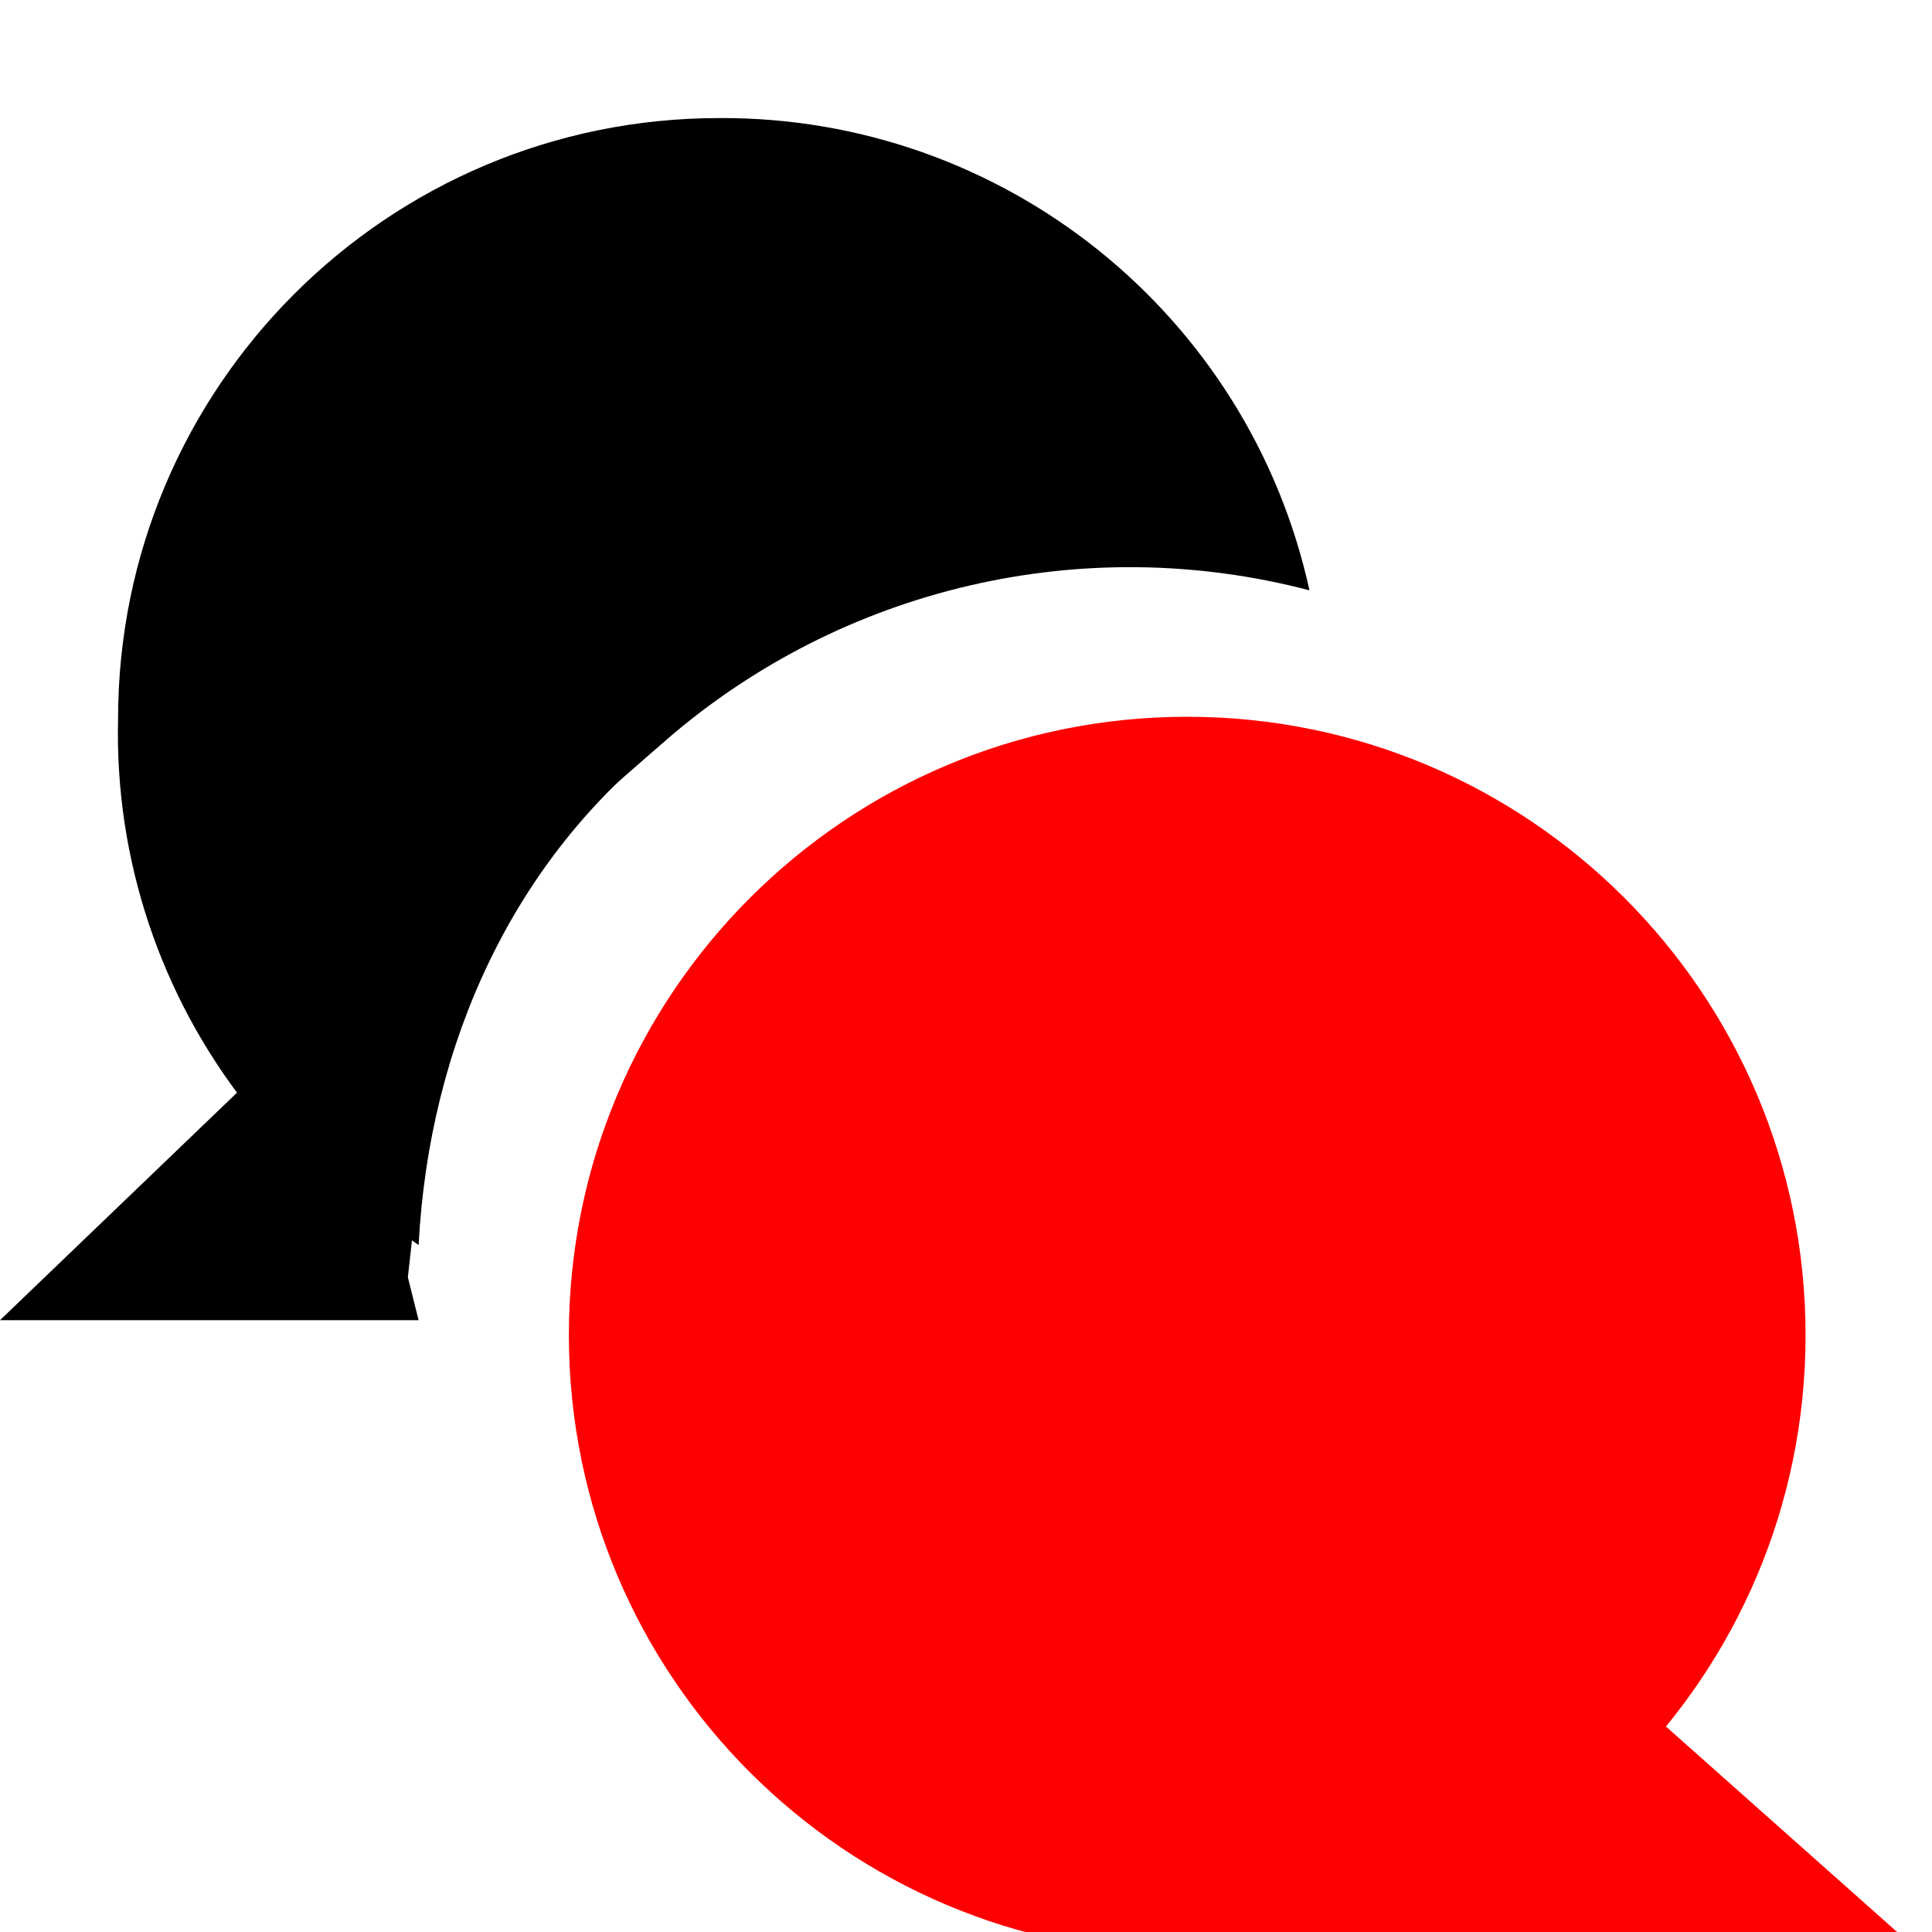
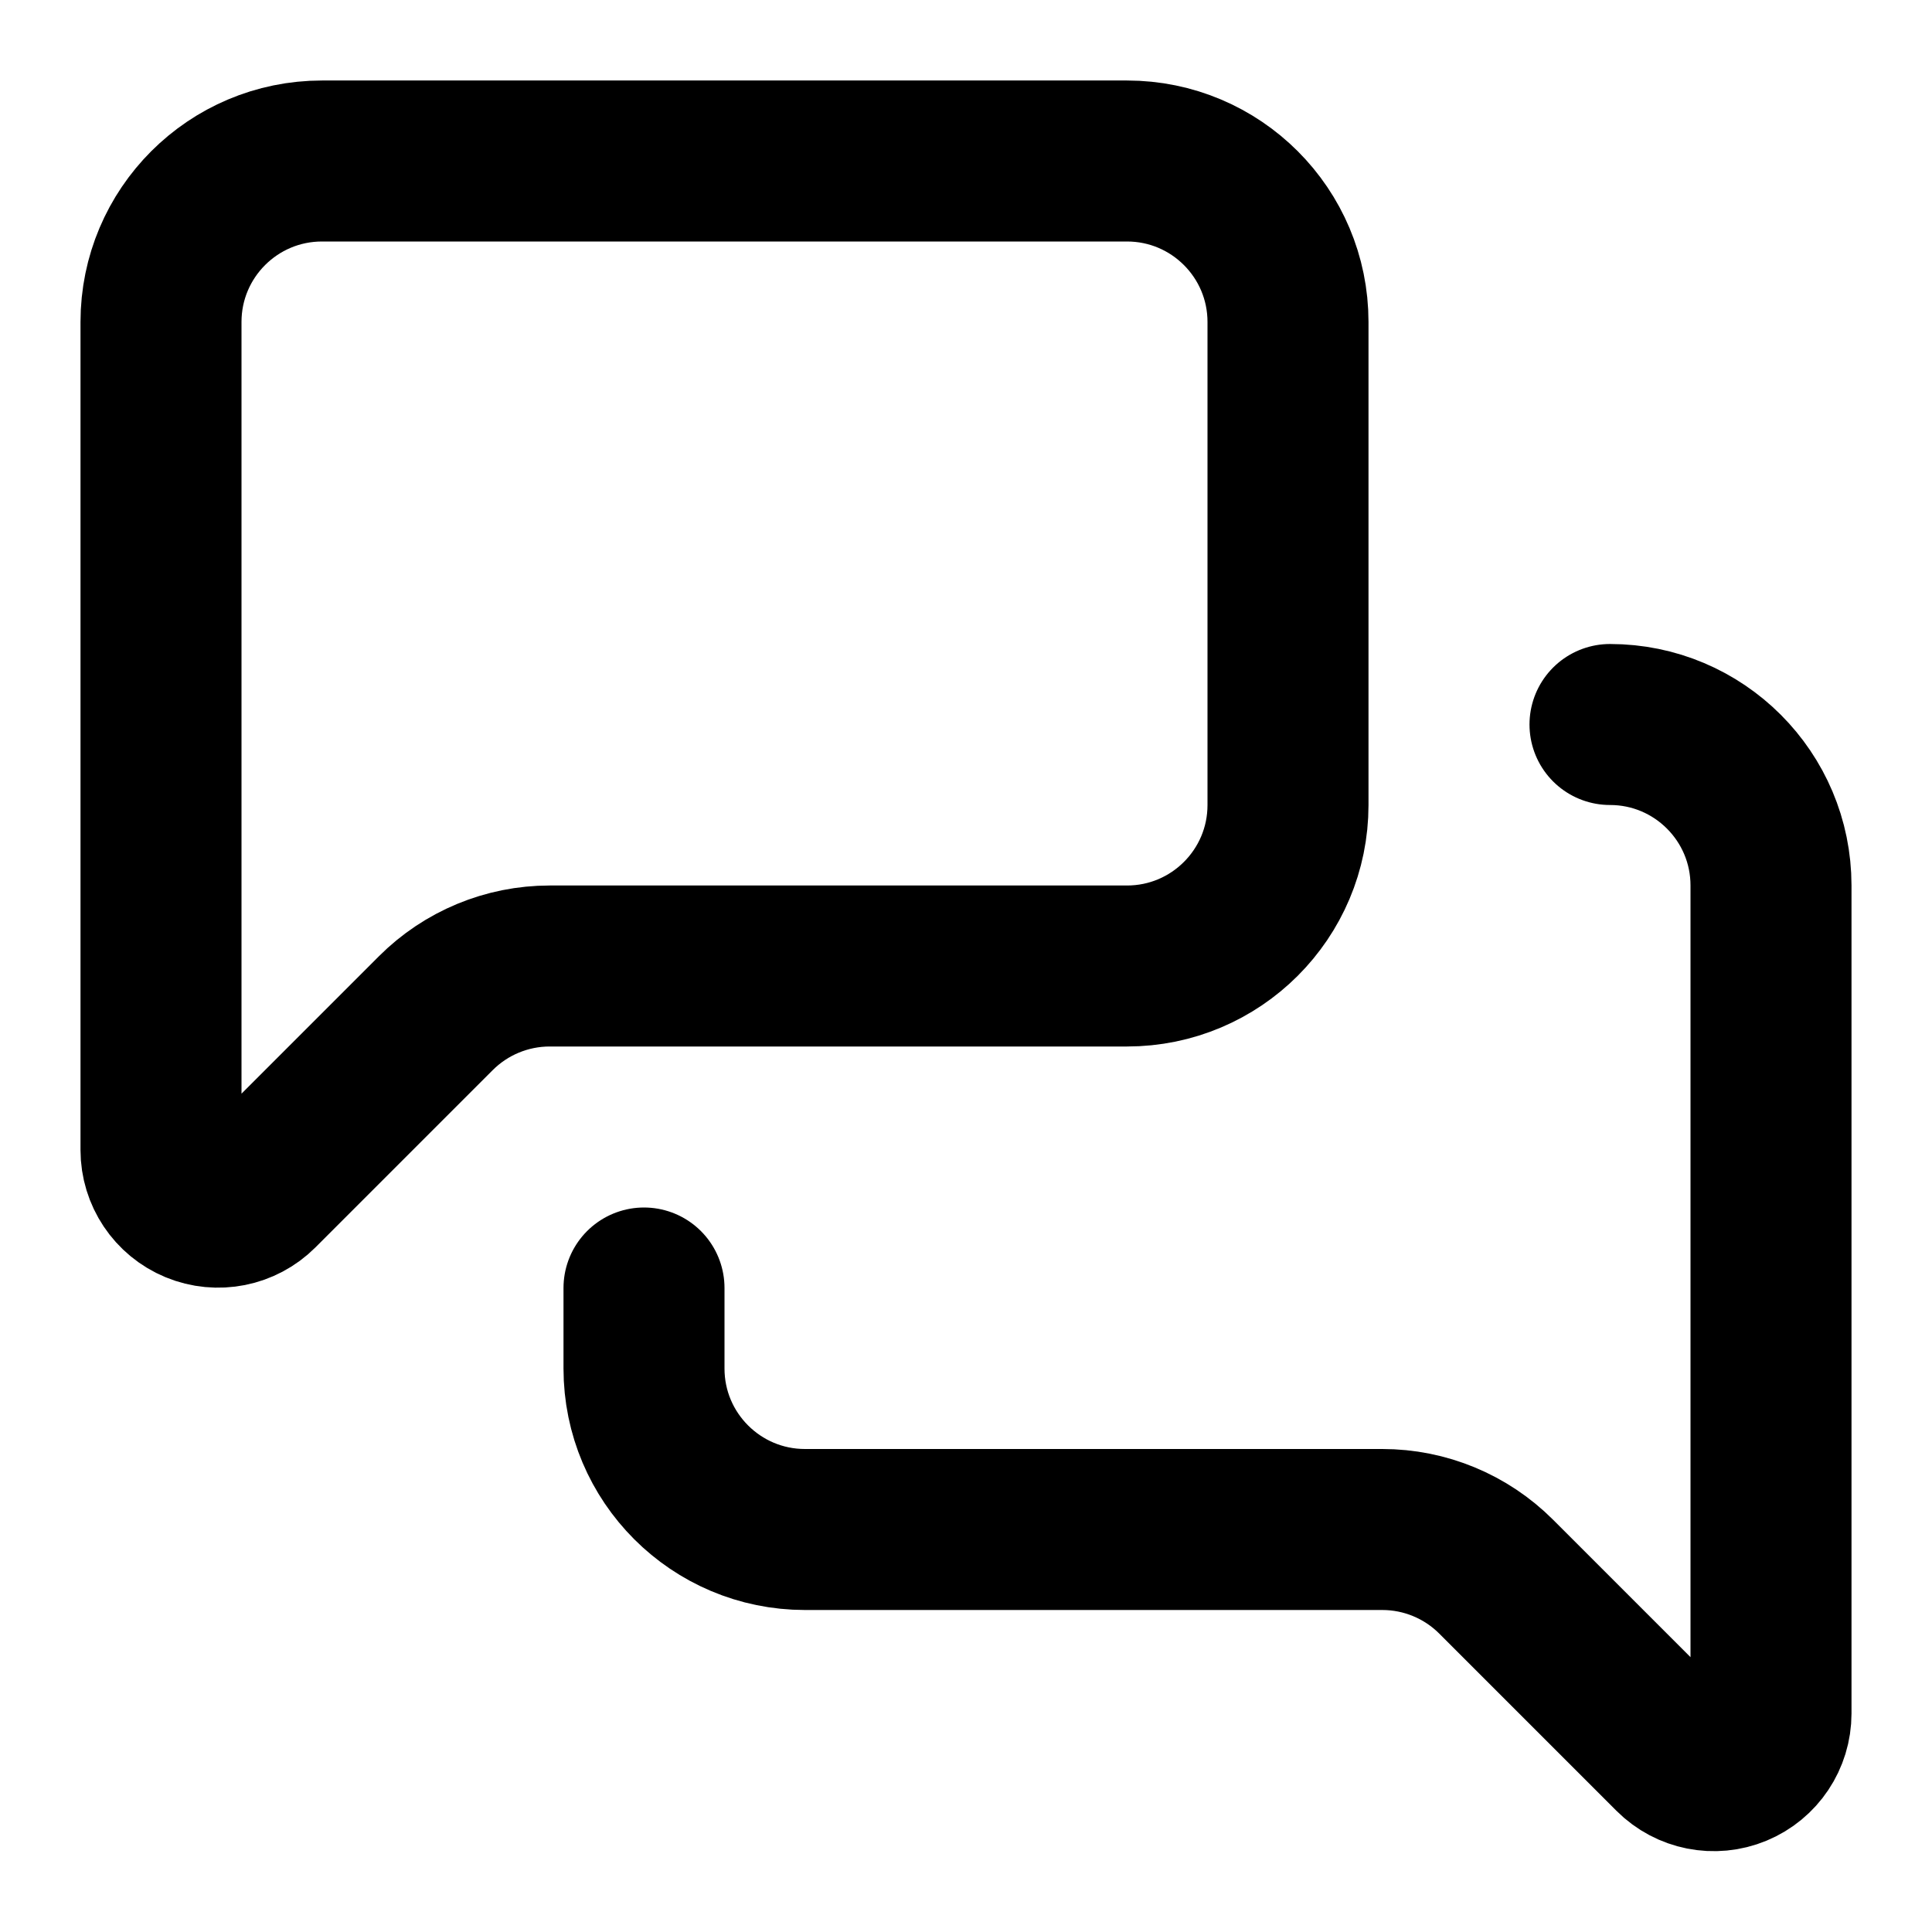
- <svg xmlns="http://www.w3.org/2000/svg" viewBox="0 0 180 180">
-   <path d="M37 104c-2-6-7 0-12-5L0 123h39l-1-4 1-9z" />
-   <path d="M39 116c1-19 9-36 23-47v-7L21 94c5 5 12 18 18 22z" />
-   <path d="M67 11a56 56 0 0 0-56 56 56 56 0 0 0 12 36l39-34a66 66 0 0 1 60-14 56 56 0 0 0-55-44Z" />
-   <g fill="red" transform="matrix(-.7 0 0 .7 179 56)">
-     <circle cx="97.7" cy="97.7" r="82.3" />
-     <path d="M0 180h90v-80Z" />
+ <svg xmlns="http://www.w3.org/2000/svg" width="24" height="24" viewBox="0 0 24 24">
+   <g fill="none" stroke="currentColor" stroke-linecap="round" stroke-linejoin="round" stroke-width="2">
+     <path fill="none" stroke="currentColor" stroke-linecap="round" stroke-linejoin="round" stroke-width="2" d="M16 10a2 2 0 0 1-2 2H6.828a2 2 0 0 0-1.414.586l-2.202 2.202A.71.71 0 0 1 2 14.286V4a2 2 0 0 1 2-2h10a2 2 0 0 1 2 2zm4-1a2 2 0 0 1 2 2v10.286a.71.71 0 0 1-1.212.502l-2.202-2.202A2 2 0 0 0 17.172 19H10a2 2 0 0 1-2-2v-1" />
  </g>
</svg>
